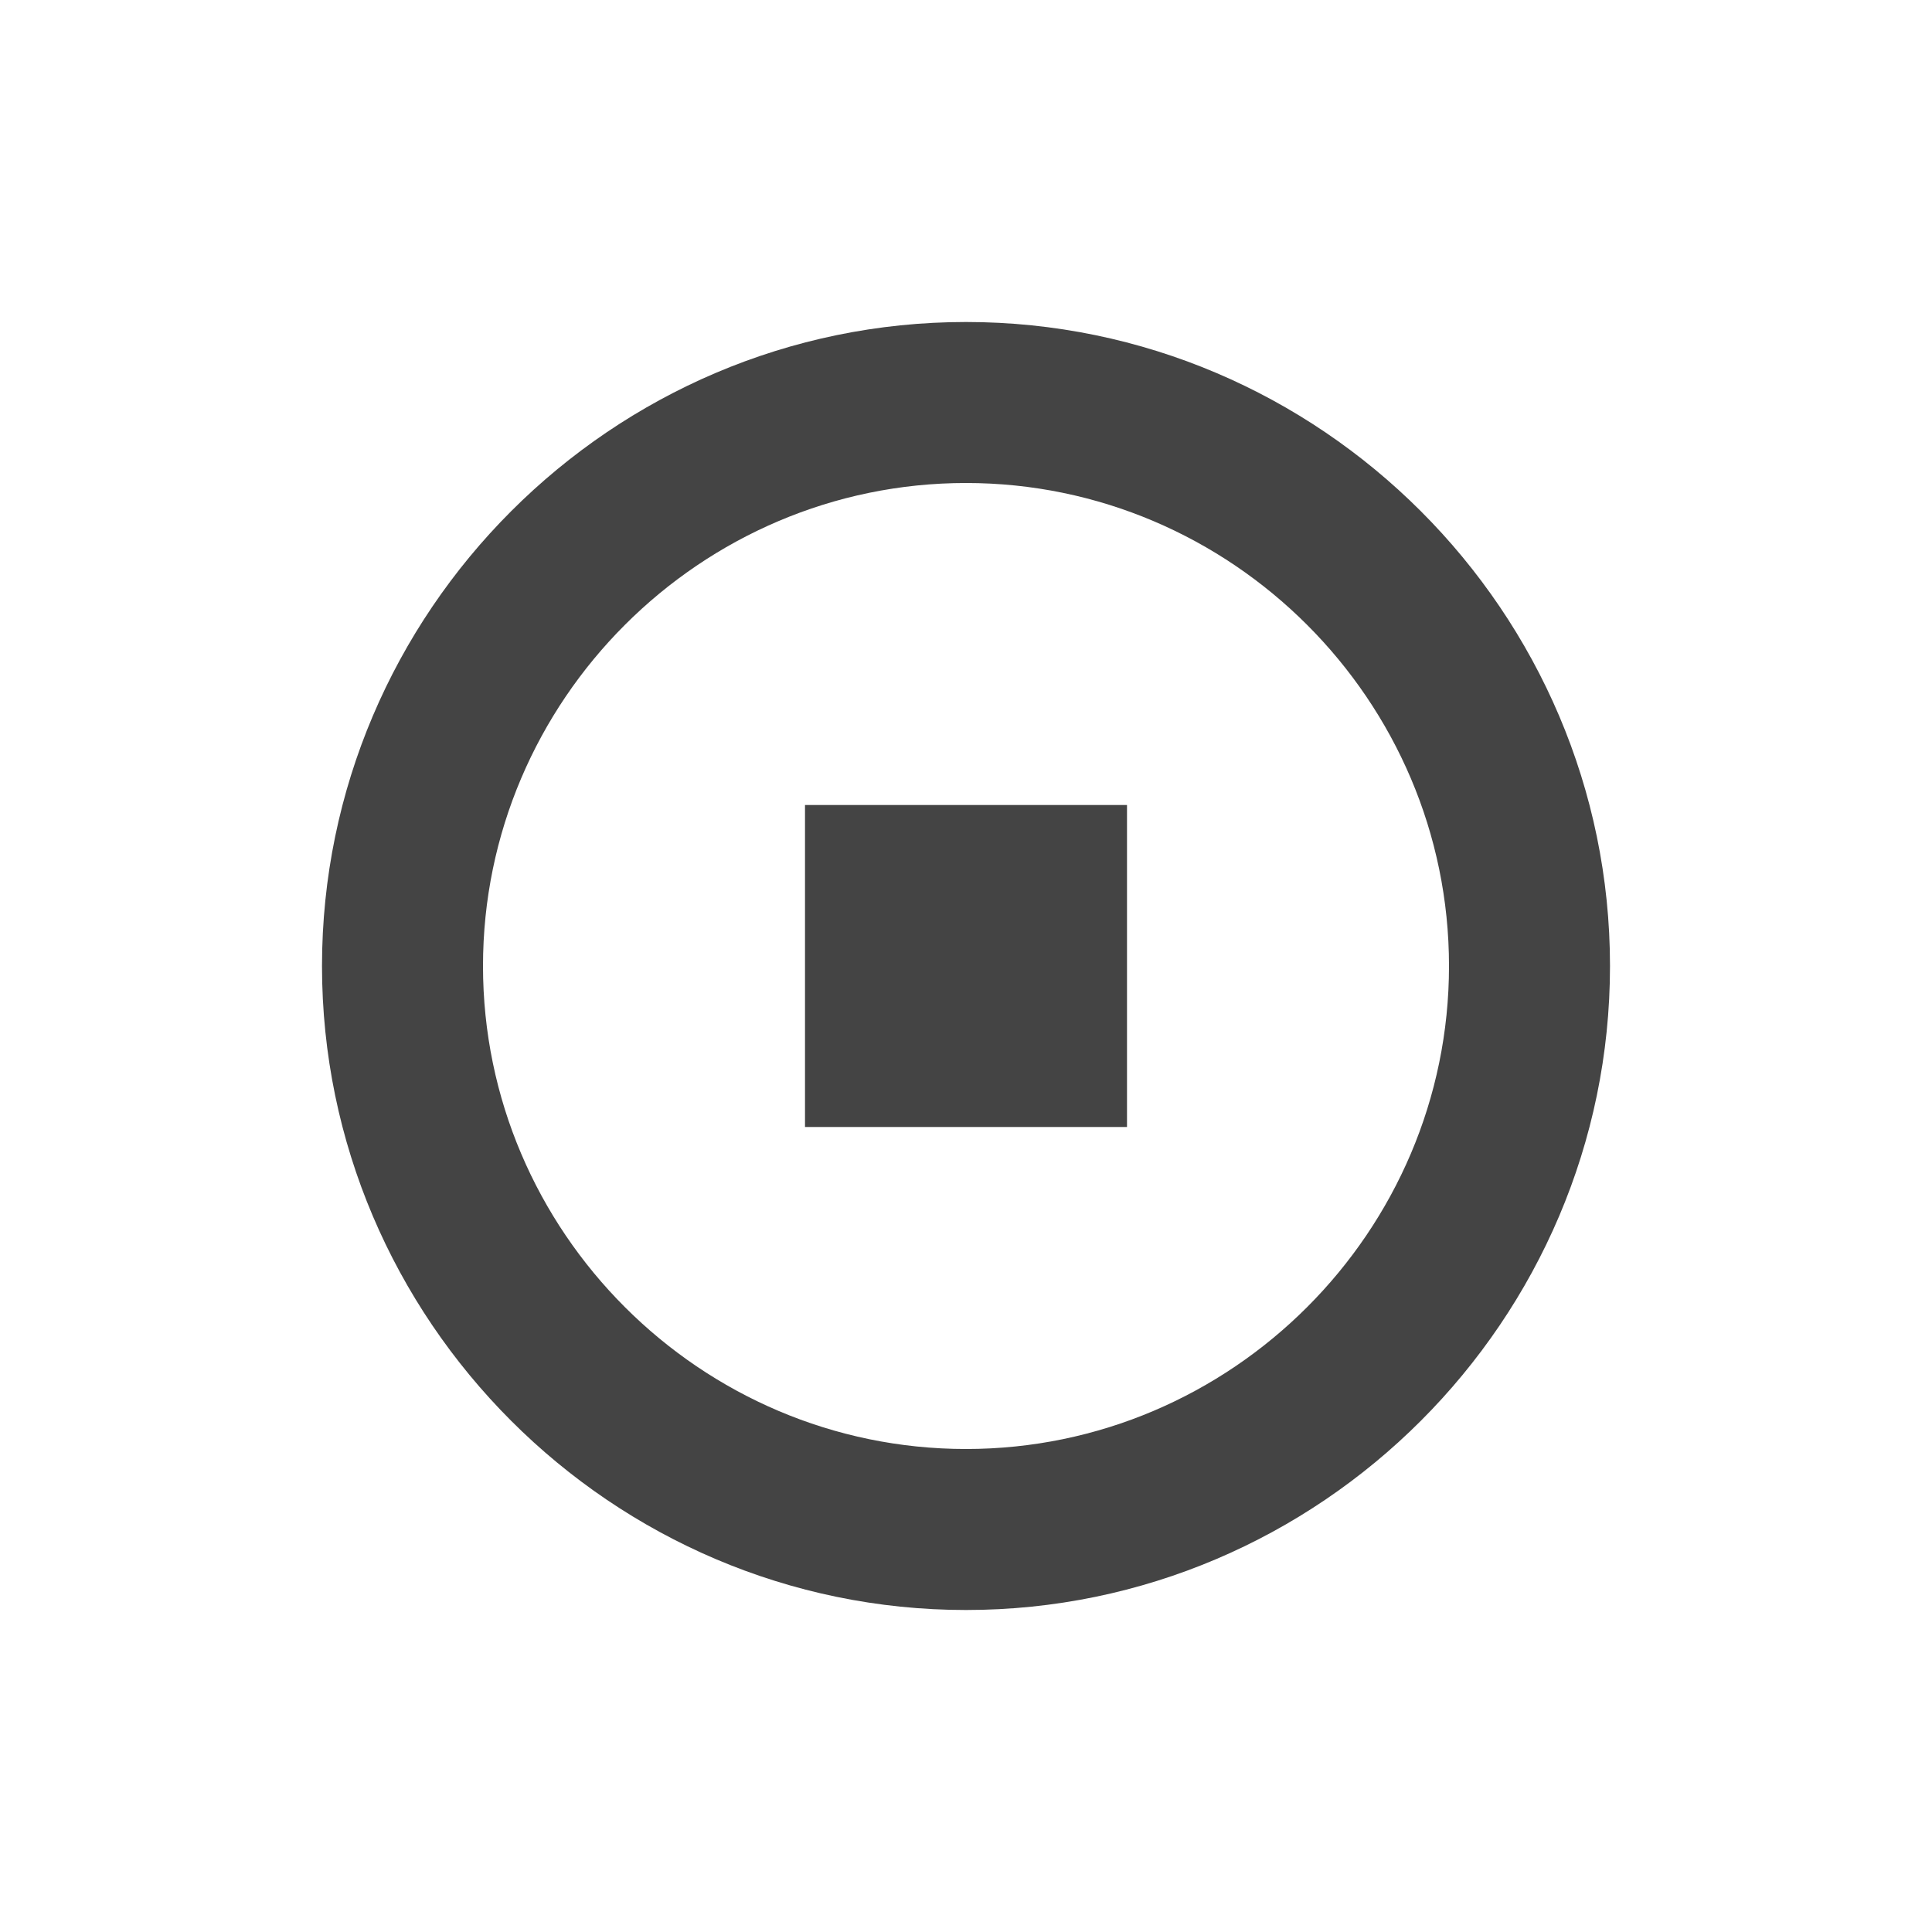
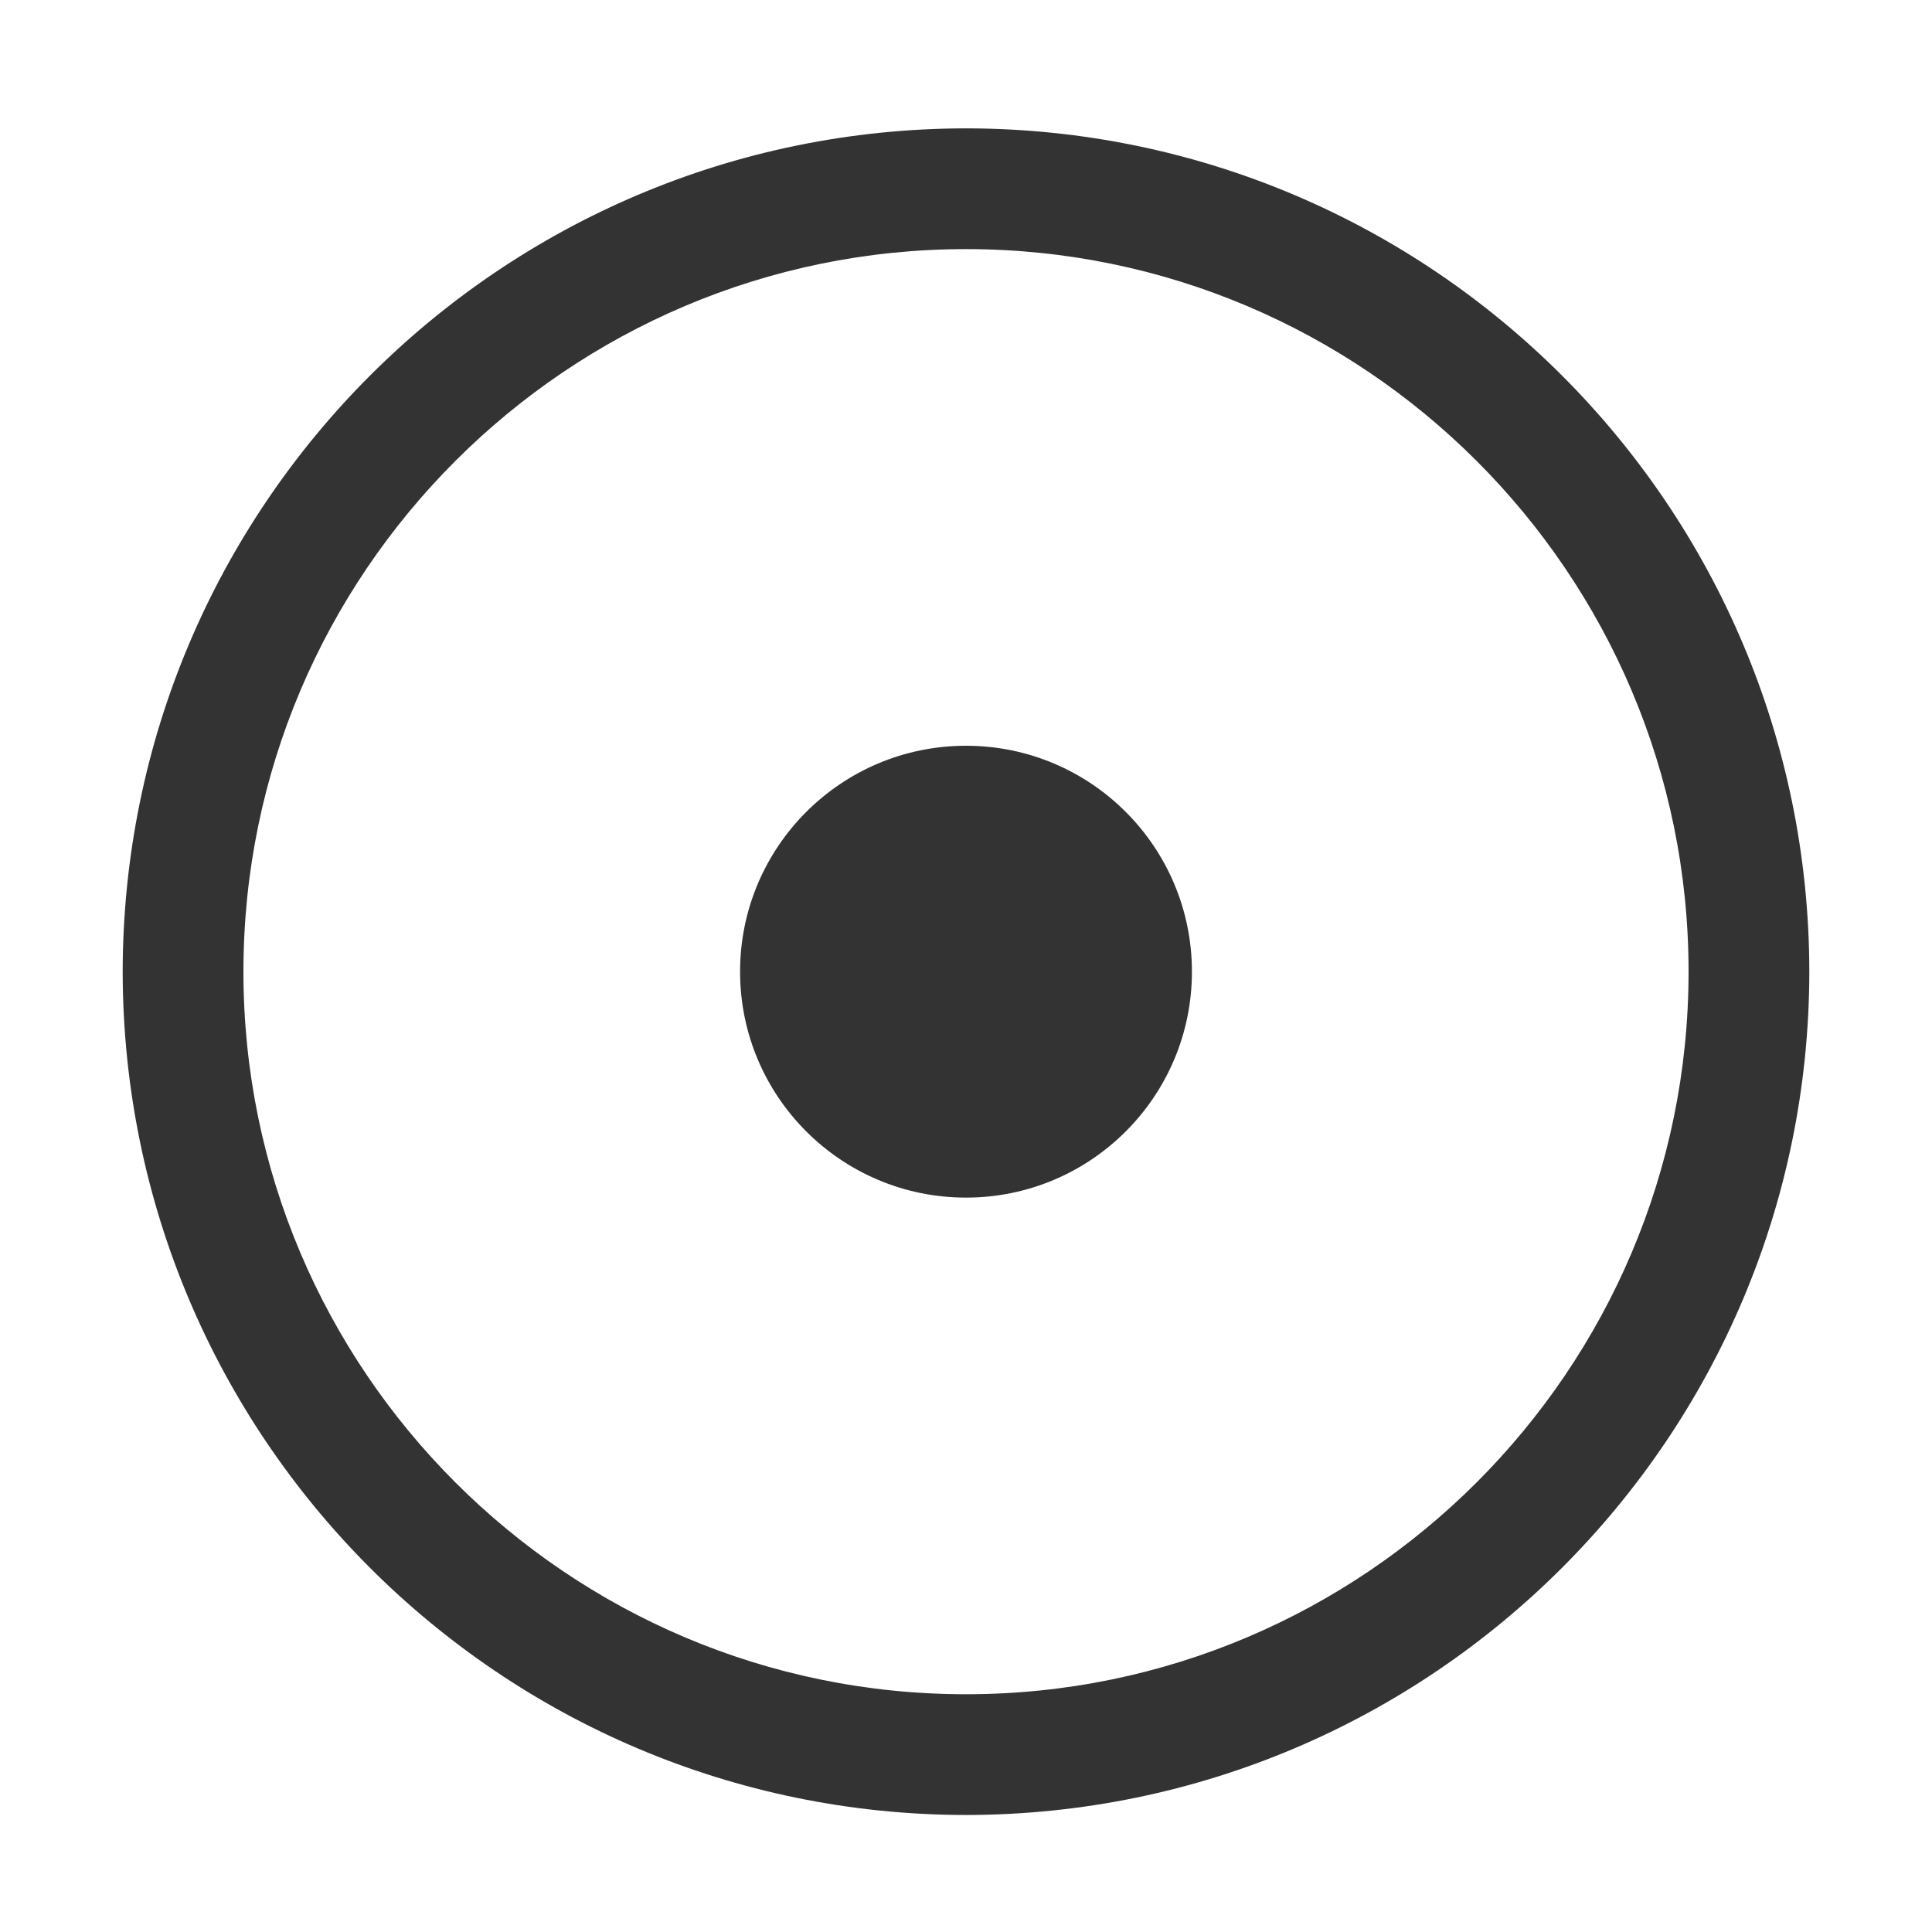
- <svg xmlns="http://www.w3.org/2000/svg" t="1668098096368" class="icon" viewBox="0 0 1024 1024" version="1.1" p-id="4555" width="200" height="200">
-   <path d="M512 853.333c-187.733 0-341.333-153.6-341.333-341.333s153.6-341.333 341.333-341.333 341.333 153.6 341.333 341.333-153.6 341.333-341.333 341.333z m0-85.333c140.8 0 256-115.2 256-256s-115.2-256-256-256-256 115.2-256 256 115.2 256 256 256z m-85.333-341.333h170.667v170.667h-170.667v-170.667z" fill="#444444" p-id="4556" />
+ <svg xmlns="http://www.w3.org/2000/svg" t="1673356393947" class="icon" viewBox="0 0 1024 1024" version="1.1" p-id="2761" width="200" height="200">
+   <path d="M392.256 515.008a119.744 119.744 0 1 0 239.488 0 119.744 119.744 0 1 0-239.488 0z" fill="#333333" p-id="2762" />
+   <path d="M512 68.032A447.488 447.488 0 0 0 65.024 515.008 447.424 447.424 0 0 0 512 961.984a447.424 447.424 0 0 0 446.976-446.976A447.424 447.424 0 0 0 512 68.032z m0 829.952c-211.2 0-382.976-171.84-382.976-382.976S300.8 132.032 512 132.032s382.976 171.84 382.976 382.976S723.2 897.984 512 897.984z" fill="#333333" p-id="2763" />
</svg>
